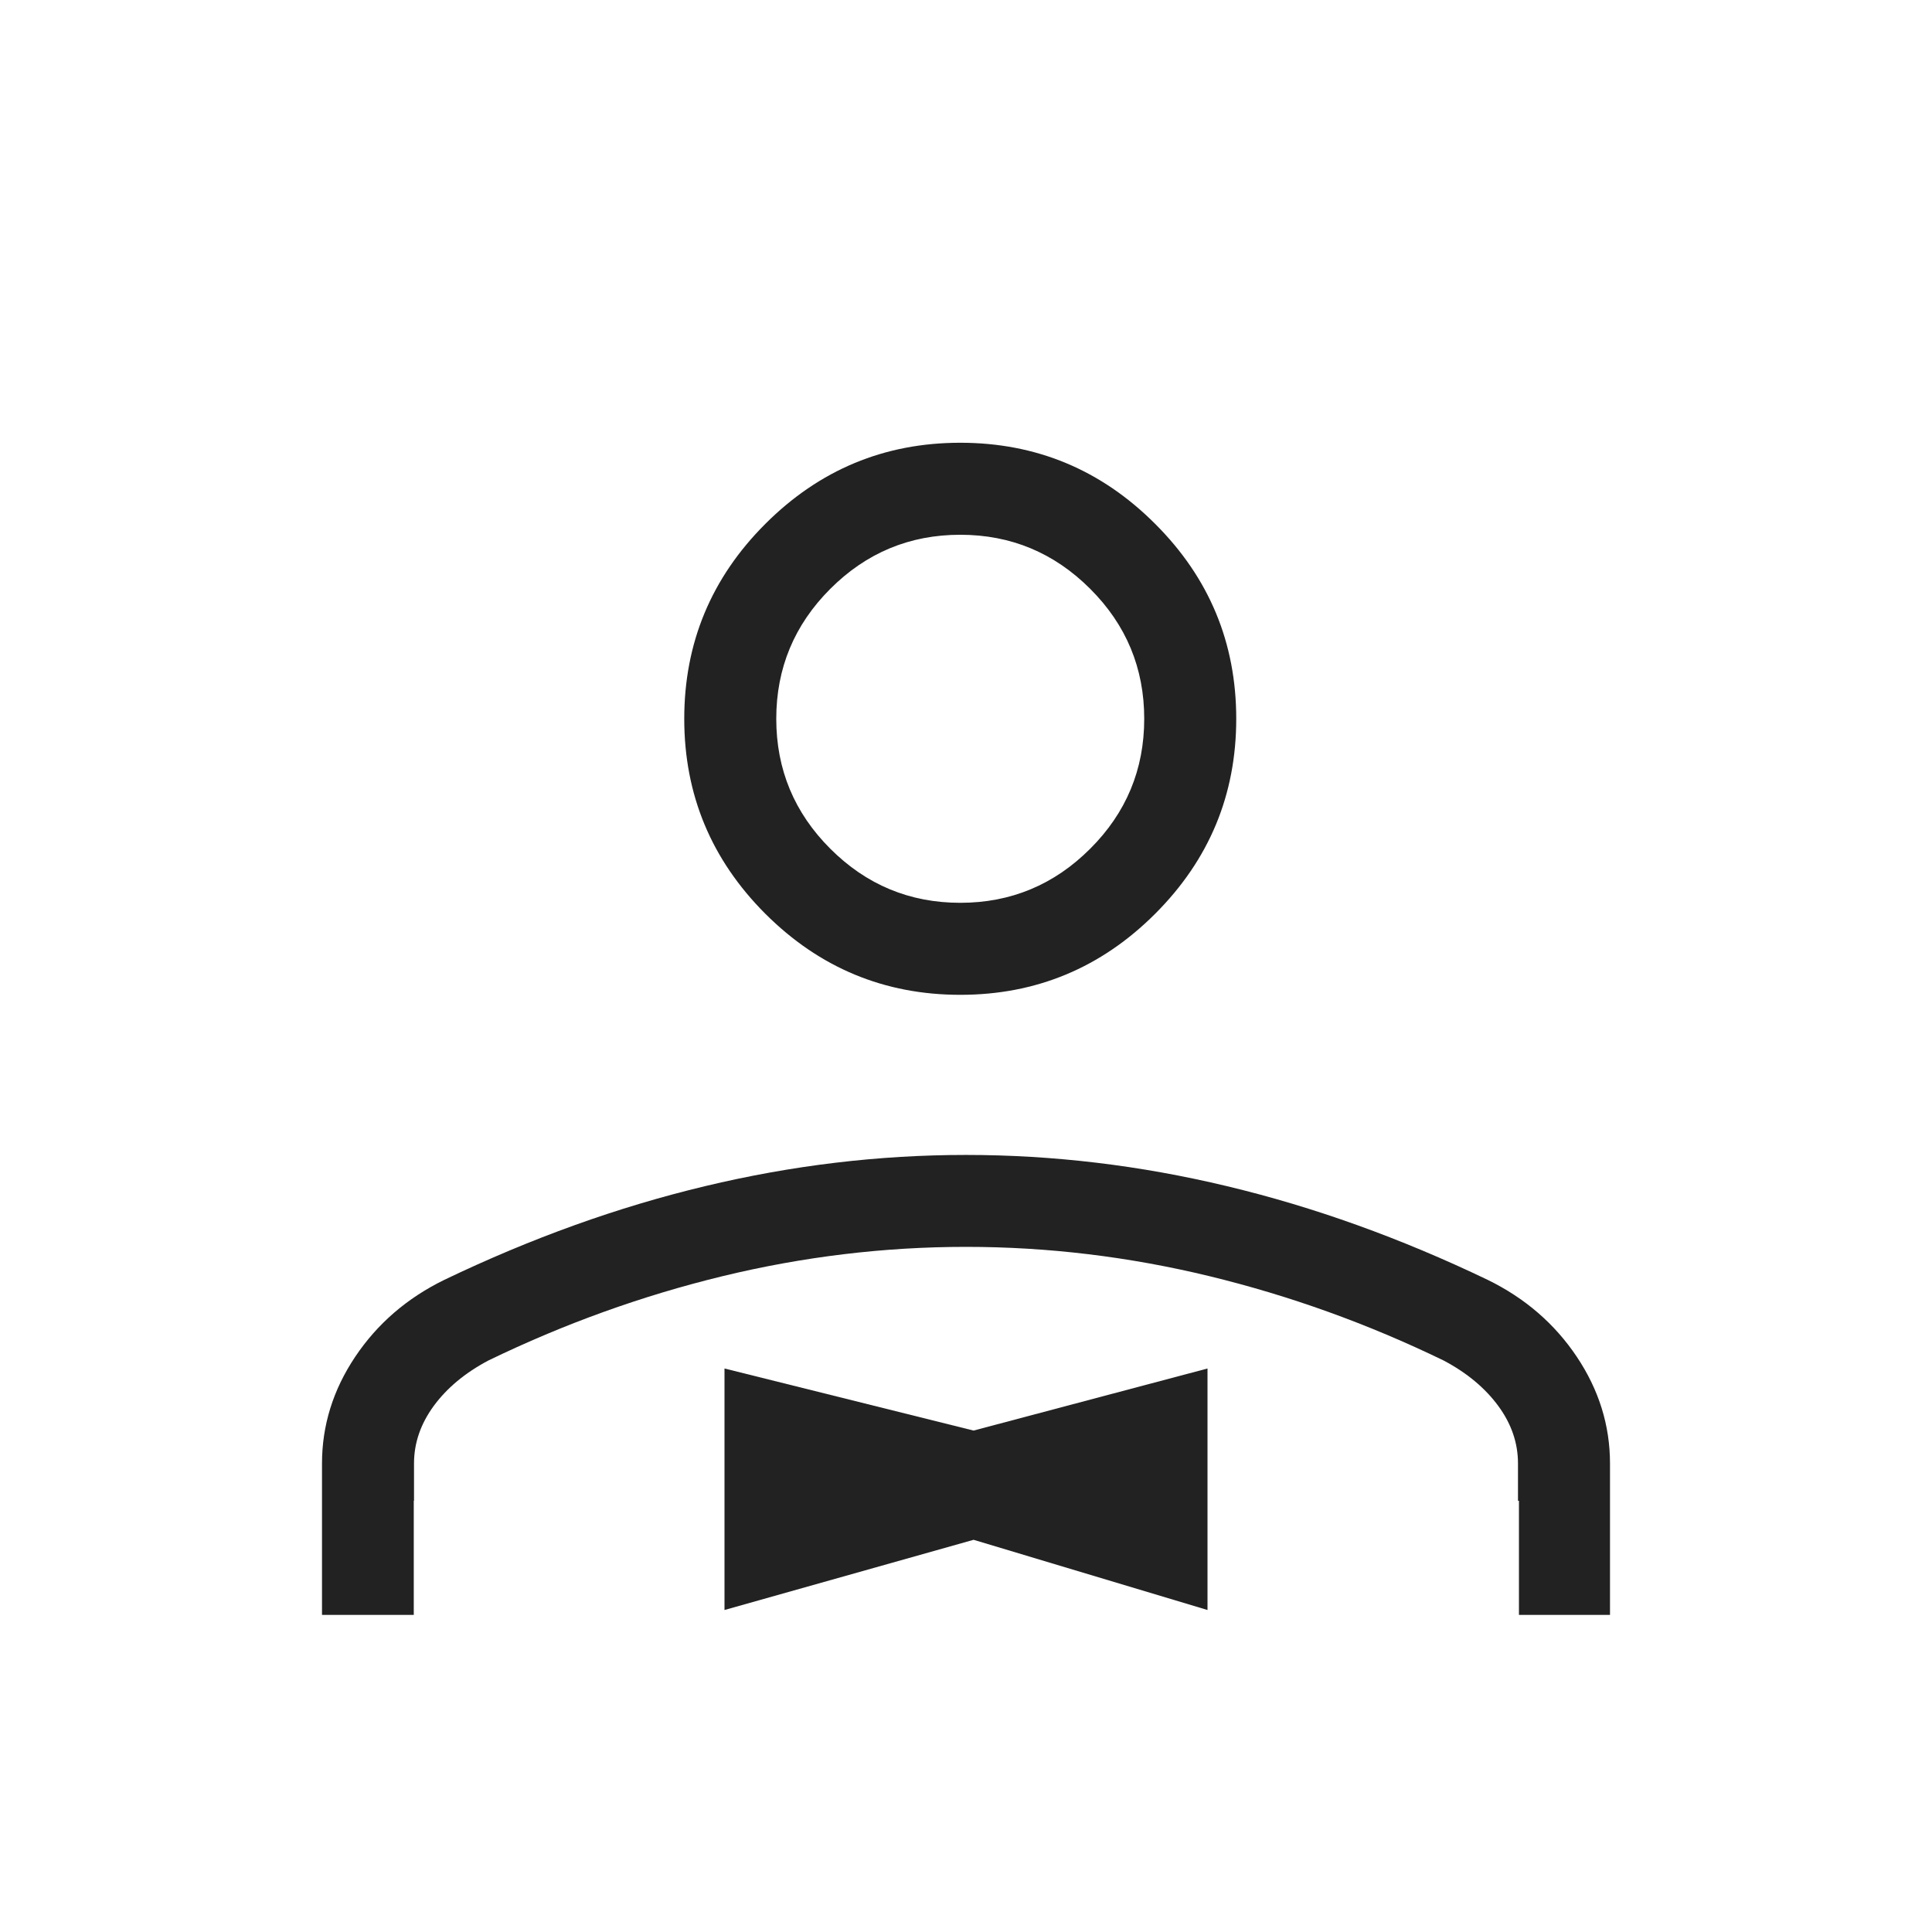
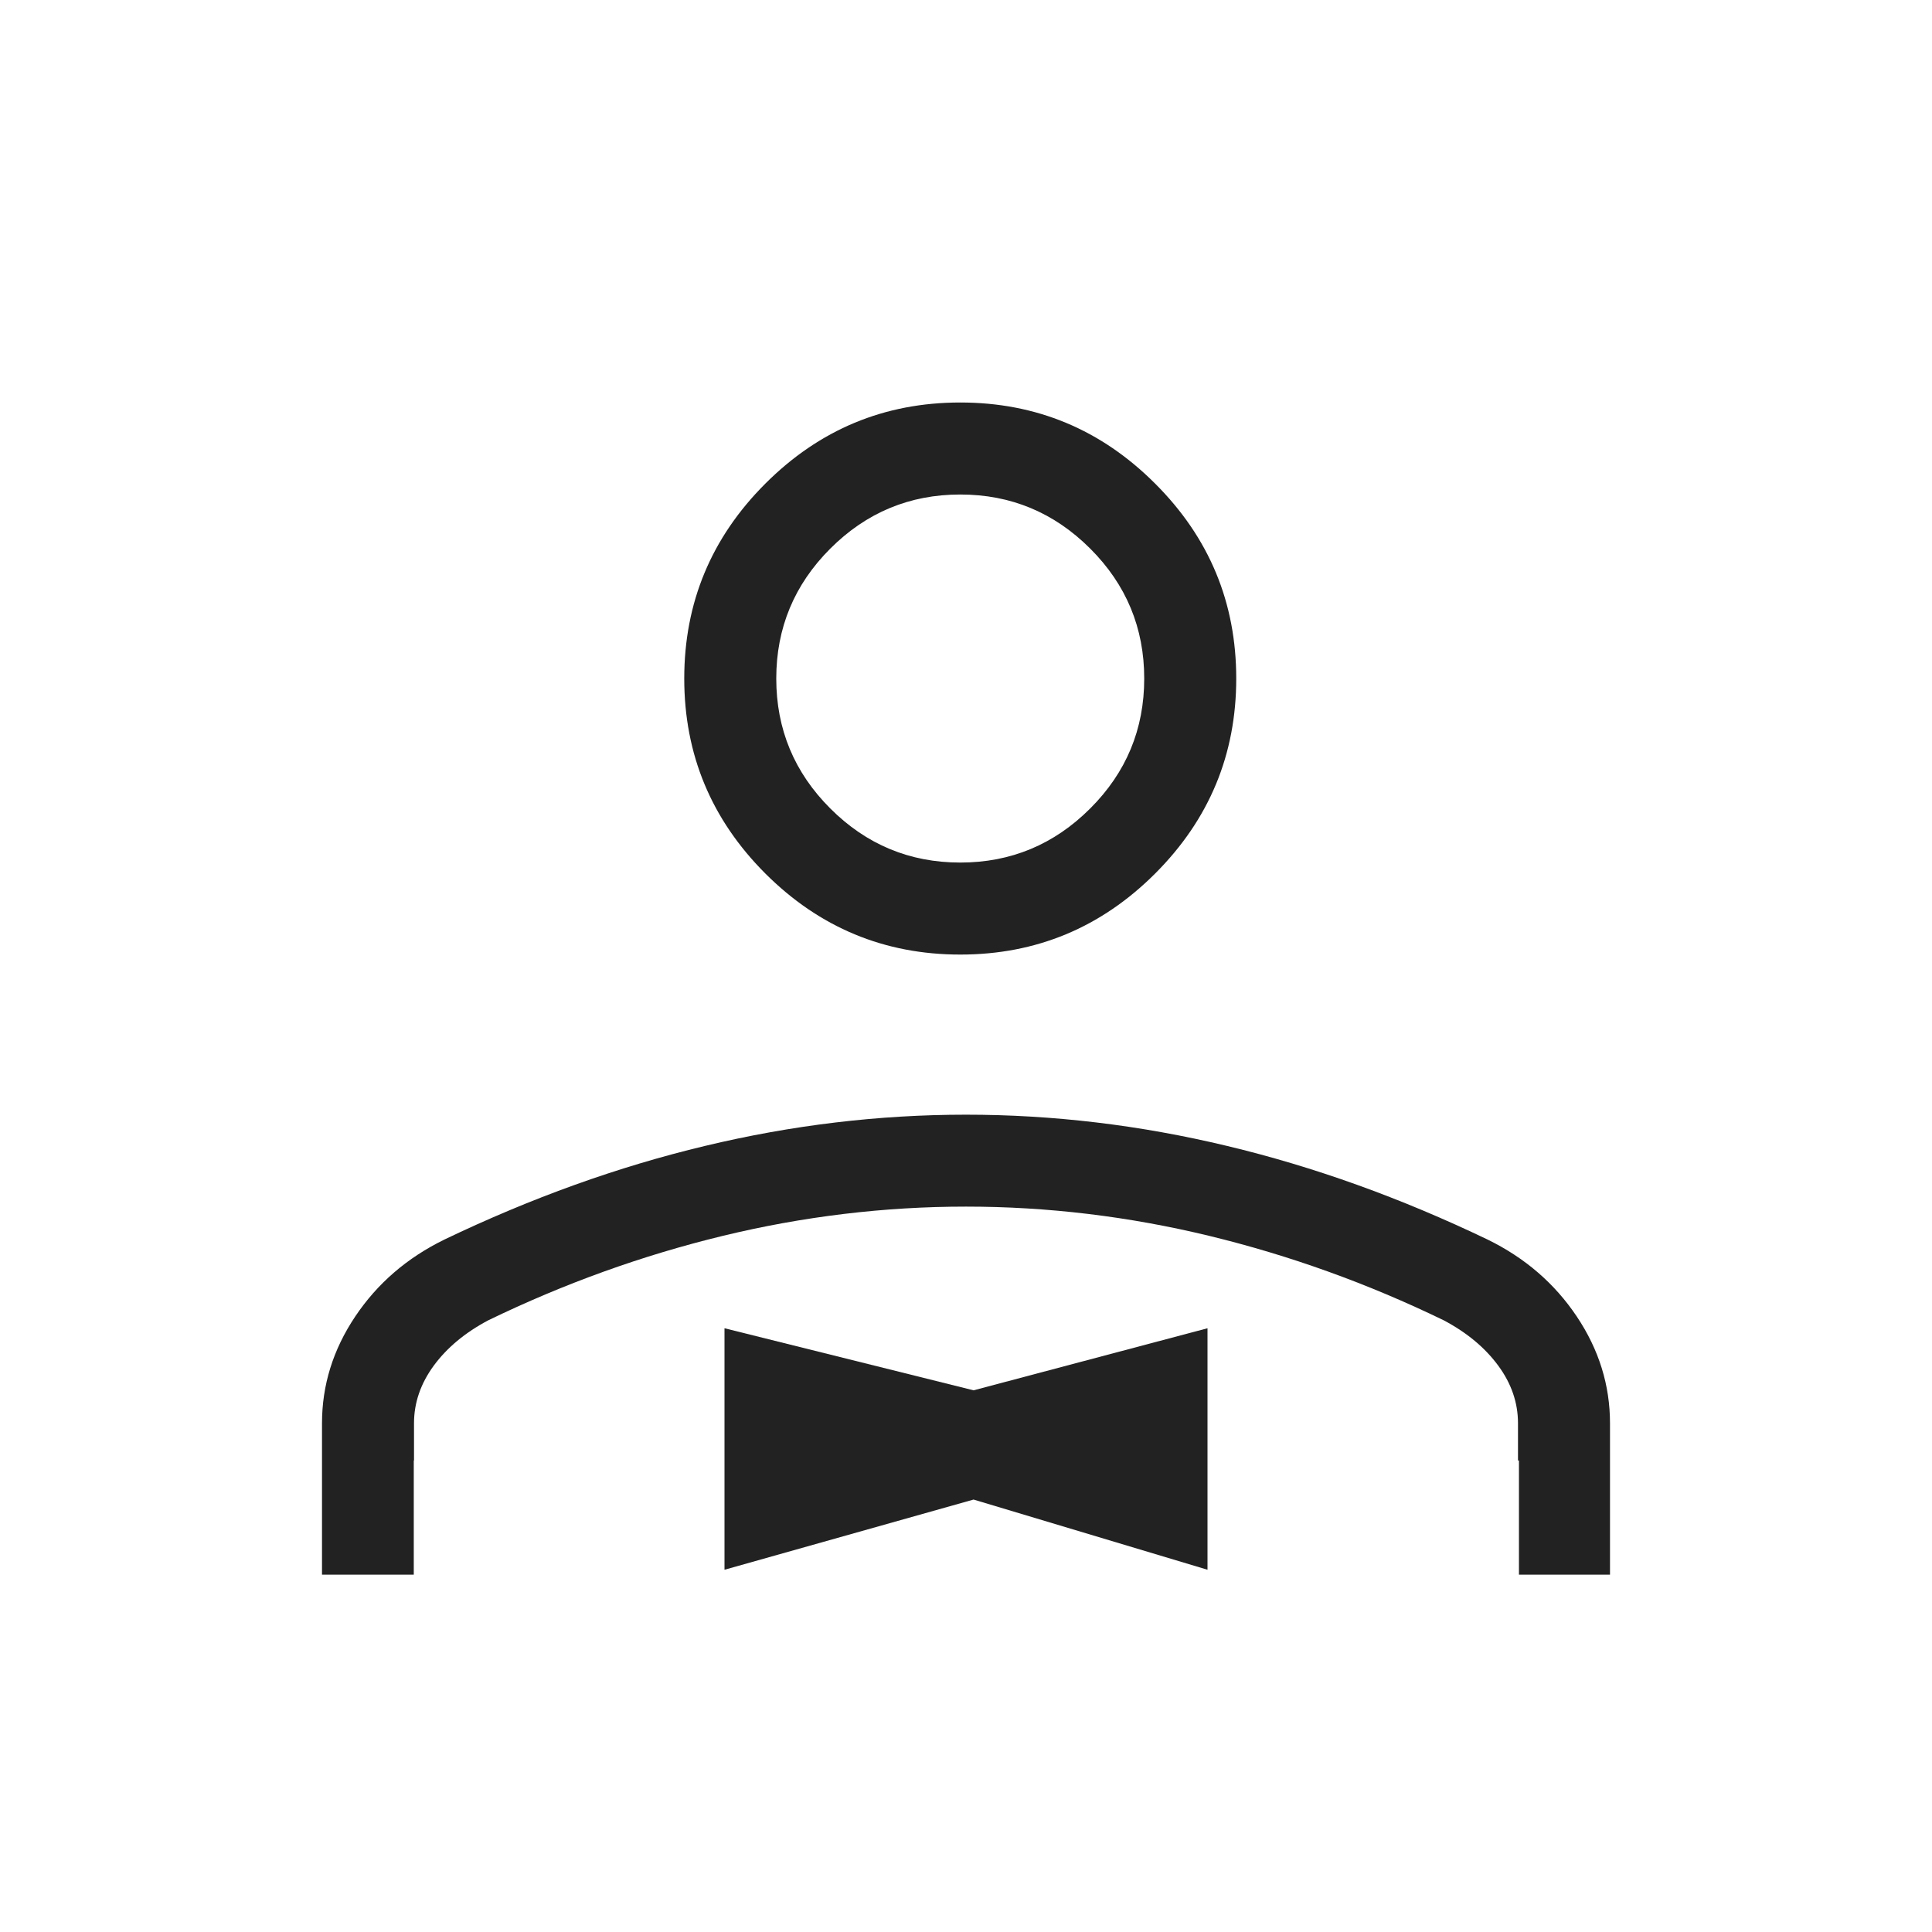
<svg xmlns="http://www.w3.org/2000/svg" width="24" height="24" viewBox="0 0 24 24" fill="none">
-   <mask id="mask0_2673_26610" style="mask-type:alpha" maskUnits="userSpaceOnUse" x="0" y="0" width="24" height="24">
-     <rect y="0.5" width="24" height="24" fill="#D9D9D9" />
+   <mask id="mask0_2673_26610" style="mask-type:alpha" maskUnits="userSpaceOnUse" x="0" y="0" width="24" height="25">
+     <rect y="0" width="24" height="24" fill="#D9D9D9" />
  </mask>
  <g mask="url(#mask0_2673_26610)">
-     <path d="M12.094 17.771L15 17L15 20L12.094 19.128L9 20L9 17L12.094 17.771Z" fill="#222222" />
-     <path fill-rule="evenodd" clip-rule="evenodd" d="M9.507 11.351C10.179 12.022 10.986 12.358 11.929 12.358C12.872 12.358 13.679 12.022 14.35 11.351C15.022 10.679 15.357 9.872 15.357 8.929C15.357 7.986 15.022 7.179 14.35 6.508C13.679 5.836 12.872 5.5 11.929 5.5C10.986 5.5 10.179 5.836 9.507 6.508C8.836 7.179 8.5 7.986 8.5 8.929C8.5 9.872 8.836 10.679 9.507 11.351ZM4 18.18V20.061H5.14L5.14 18.643H5.143V18.18C5.143 17.926 5.225 17.688 5.388 17.465C5.551 17.243 5.777 17.054 6.066 16.901C7.007 16.445 7.976 16.096 8.976 15.853C9.975 15.611 10.983 15.489 12 15.489C13.017 15.489 14.025 15.611 15.024 15.853C16.024 16.096 16.994 16.445 17.934 16.901C18.223 17.054 18.449 17.243 18.612 17.465C18.776 17.688 18.857 17.926 18.857 18.18V18.643H18.869L18.869 20.061H20V18.18C20 17.708 19.863 17.266 19.588 16.855C19.313 16.444 18.944 16.125 18.479 15.898C17.401 15.381 16.322 14.993 15.242 14.735C14.162 14.476 13.081 14.347 12 14.347C10.919 14.347 9.838 14.476 8.758 14.735C7.678 14.993 6.599 15.381 5.521 15.898C5.056 16.125 4.687 16.444 4.412 16.855C4.137 17.266 4 17.708 4 18.18ZM13.543 10.543C13.095 10.991 12.557 11.215 11.929 11.215C11.3 11.215 10.762 10.991 10.314 10.543C9.867 10.096 9.643 9.558 9.643 8.929C9.643 8.301 9.867 7.762 10.314 7.315C10.762 6.867 11.3 6.643 11.929 6.643C12.557 6.643 13.095 6.867 13.543 7.315C13.991 7.762 14.214 8.301 14.214 8.929C14.214 9.558 13.991 10.096 13.543 10.543Z" fill="#222222" />
+     <path d="M12.094 17.271L15 16.5L15 19.5L12.094 18.628L9 19.5L9 16.5L12.094 17.271Z" fill="#222222" />
+     <path fill-rule="evenodd" clip-rule="evenodd" d="M9.507 10.851C10.179 11.522 10.986 11.858 11.929 11.858C12.872 11.858 13.679 11.522 14.35 10.851C15.022 10.179 15.357 9.372 15.357 8.429C15.357 7.486 15.022 6.679 14.35 6.008C13.679 5.336 12.872 5 11.929 5C10.986 5 10.179 5.336 9.507 6.008C8.836 6.679 8.5 7.486 8.5 8.429C8.5 9.372 8.836 10.179 9.507 10.851ZM4 17.68V19.561H5.14L5.14 18.143H5.143V17.68C5.143 17.426 5.225 17.188 5.388 16.965C5.551 16.743 5.777 16.554 6.066 16.401C7.007 15.945 7.976 15.596 8.976 15.353C9.975 15.111 10.983 14.989 12 14.989C13.017 14.989 14.025 15.111 15.024 15.353C16.024 15.596 16.994 15.945 17.934 16.401C18.223 16.554 18.449 16.743 18.612 16.965C18.776 17.188 18.857 17.426 18.857 17.68V18.143H18.869L18.869 19.561H20V17.68C20 17.208 19.863 16.766 19.588 16.355C19.313 15.944 18.944 15.625 18.479 15.398C17.401 14.881 16.322 14.493 15.242 14.235C14.162 13.976 13.081 13.847 12 13.847C10.919 13.847 9.838 13.976 8.758 14.235C7.678 14.493 6.599 14.881 5.521 15.398C5.056 15.625 4.687 15.944 4.412 16.355C4.137 16.766 4 17.208 4 17.68ZM13.543 10.043C13.095 10.491 12.557 10.715 11.929 10.715C11.3 10.715 10.762 10.491 10.314 10.043C9.867 9.596 9.643 9.058 9.643 8.429C9.643 7.801 9.867 7.262 10.314 6.815C10.762 6.367 11.3 6.143 11.929 6.143C12.557 6.143 13.095 6.367 13.543 6.815C13.991 7.262 14.214 7.801 14.214 8.429C14.214 9.058 13.991 9.596 13.543 10.043Z" fill="#222222" />
  </g>
</svg>
